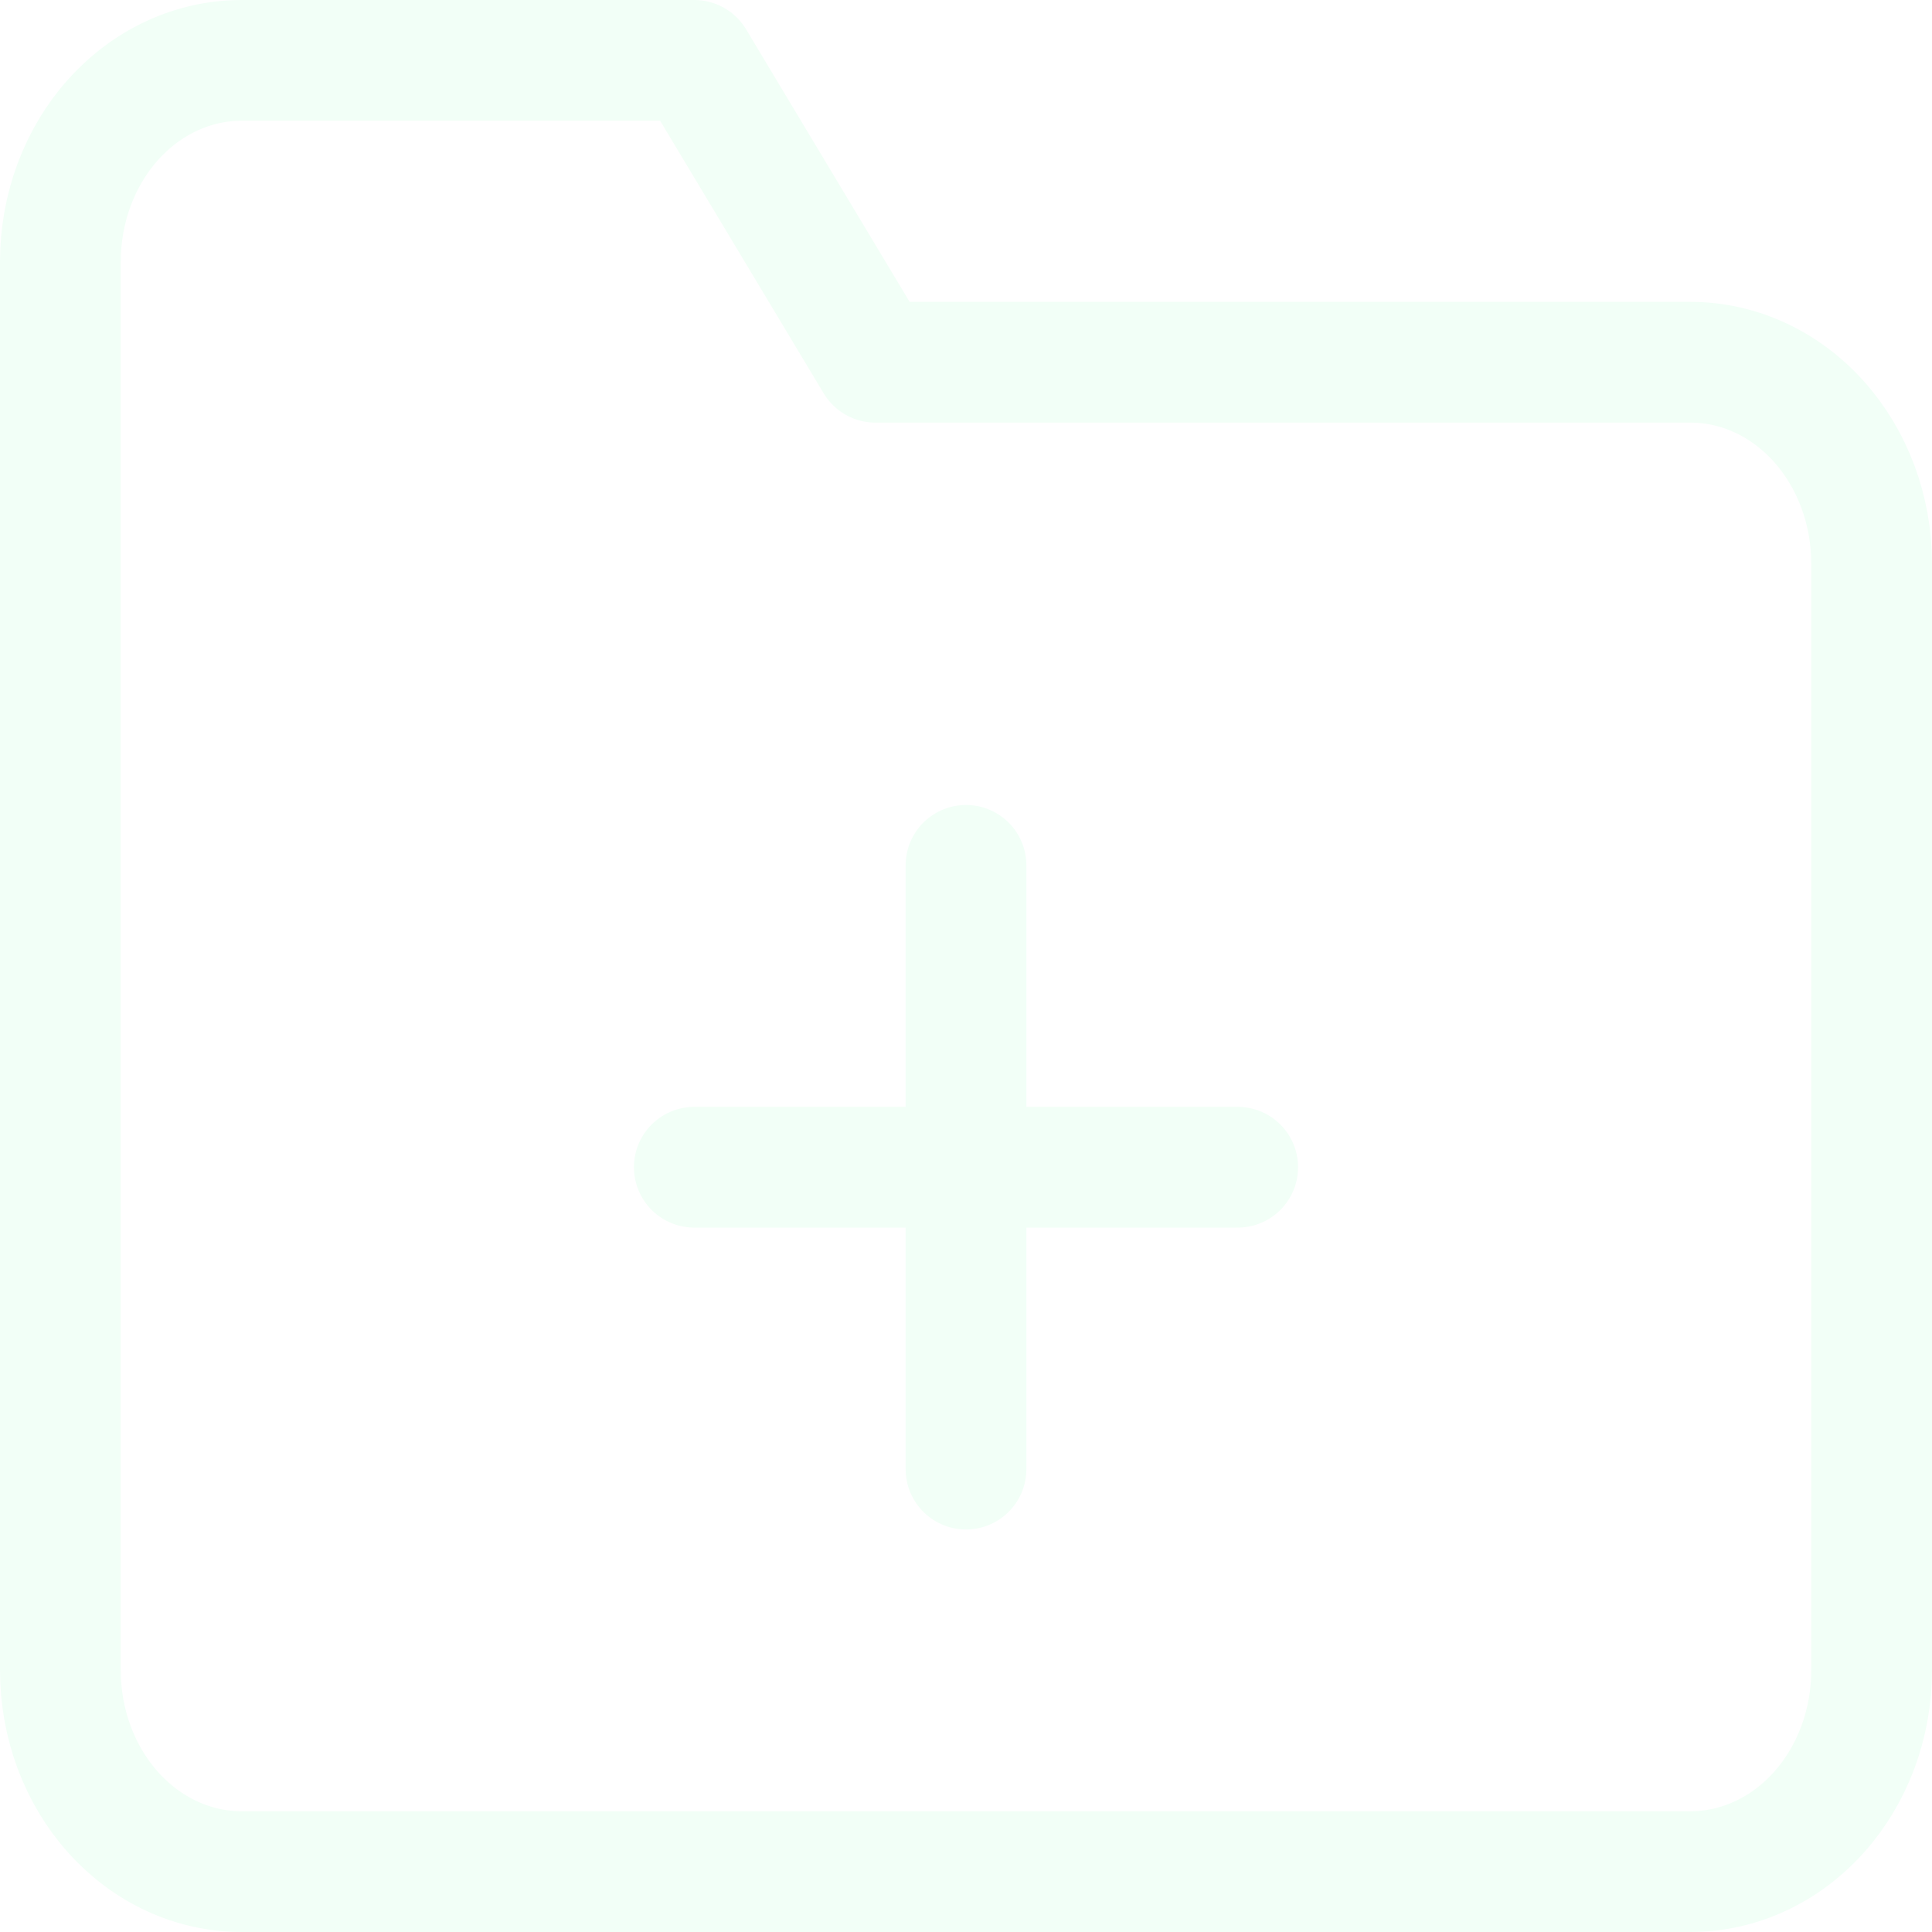
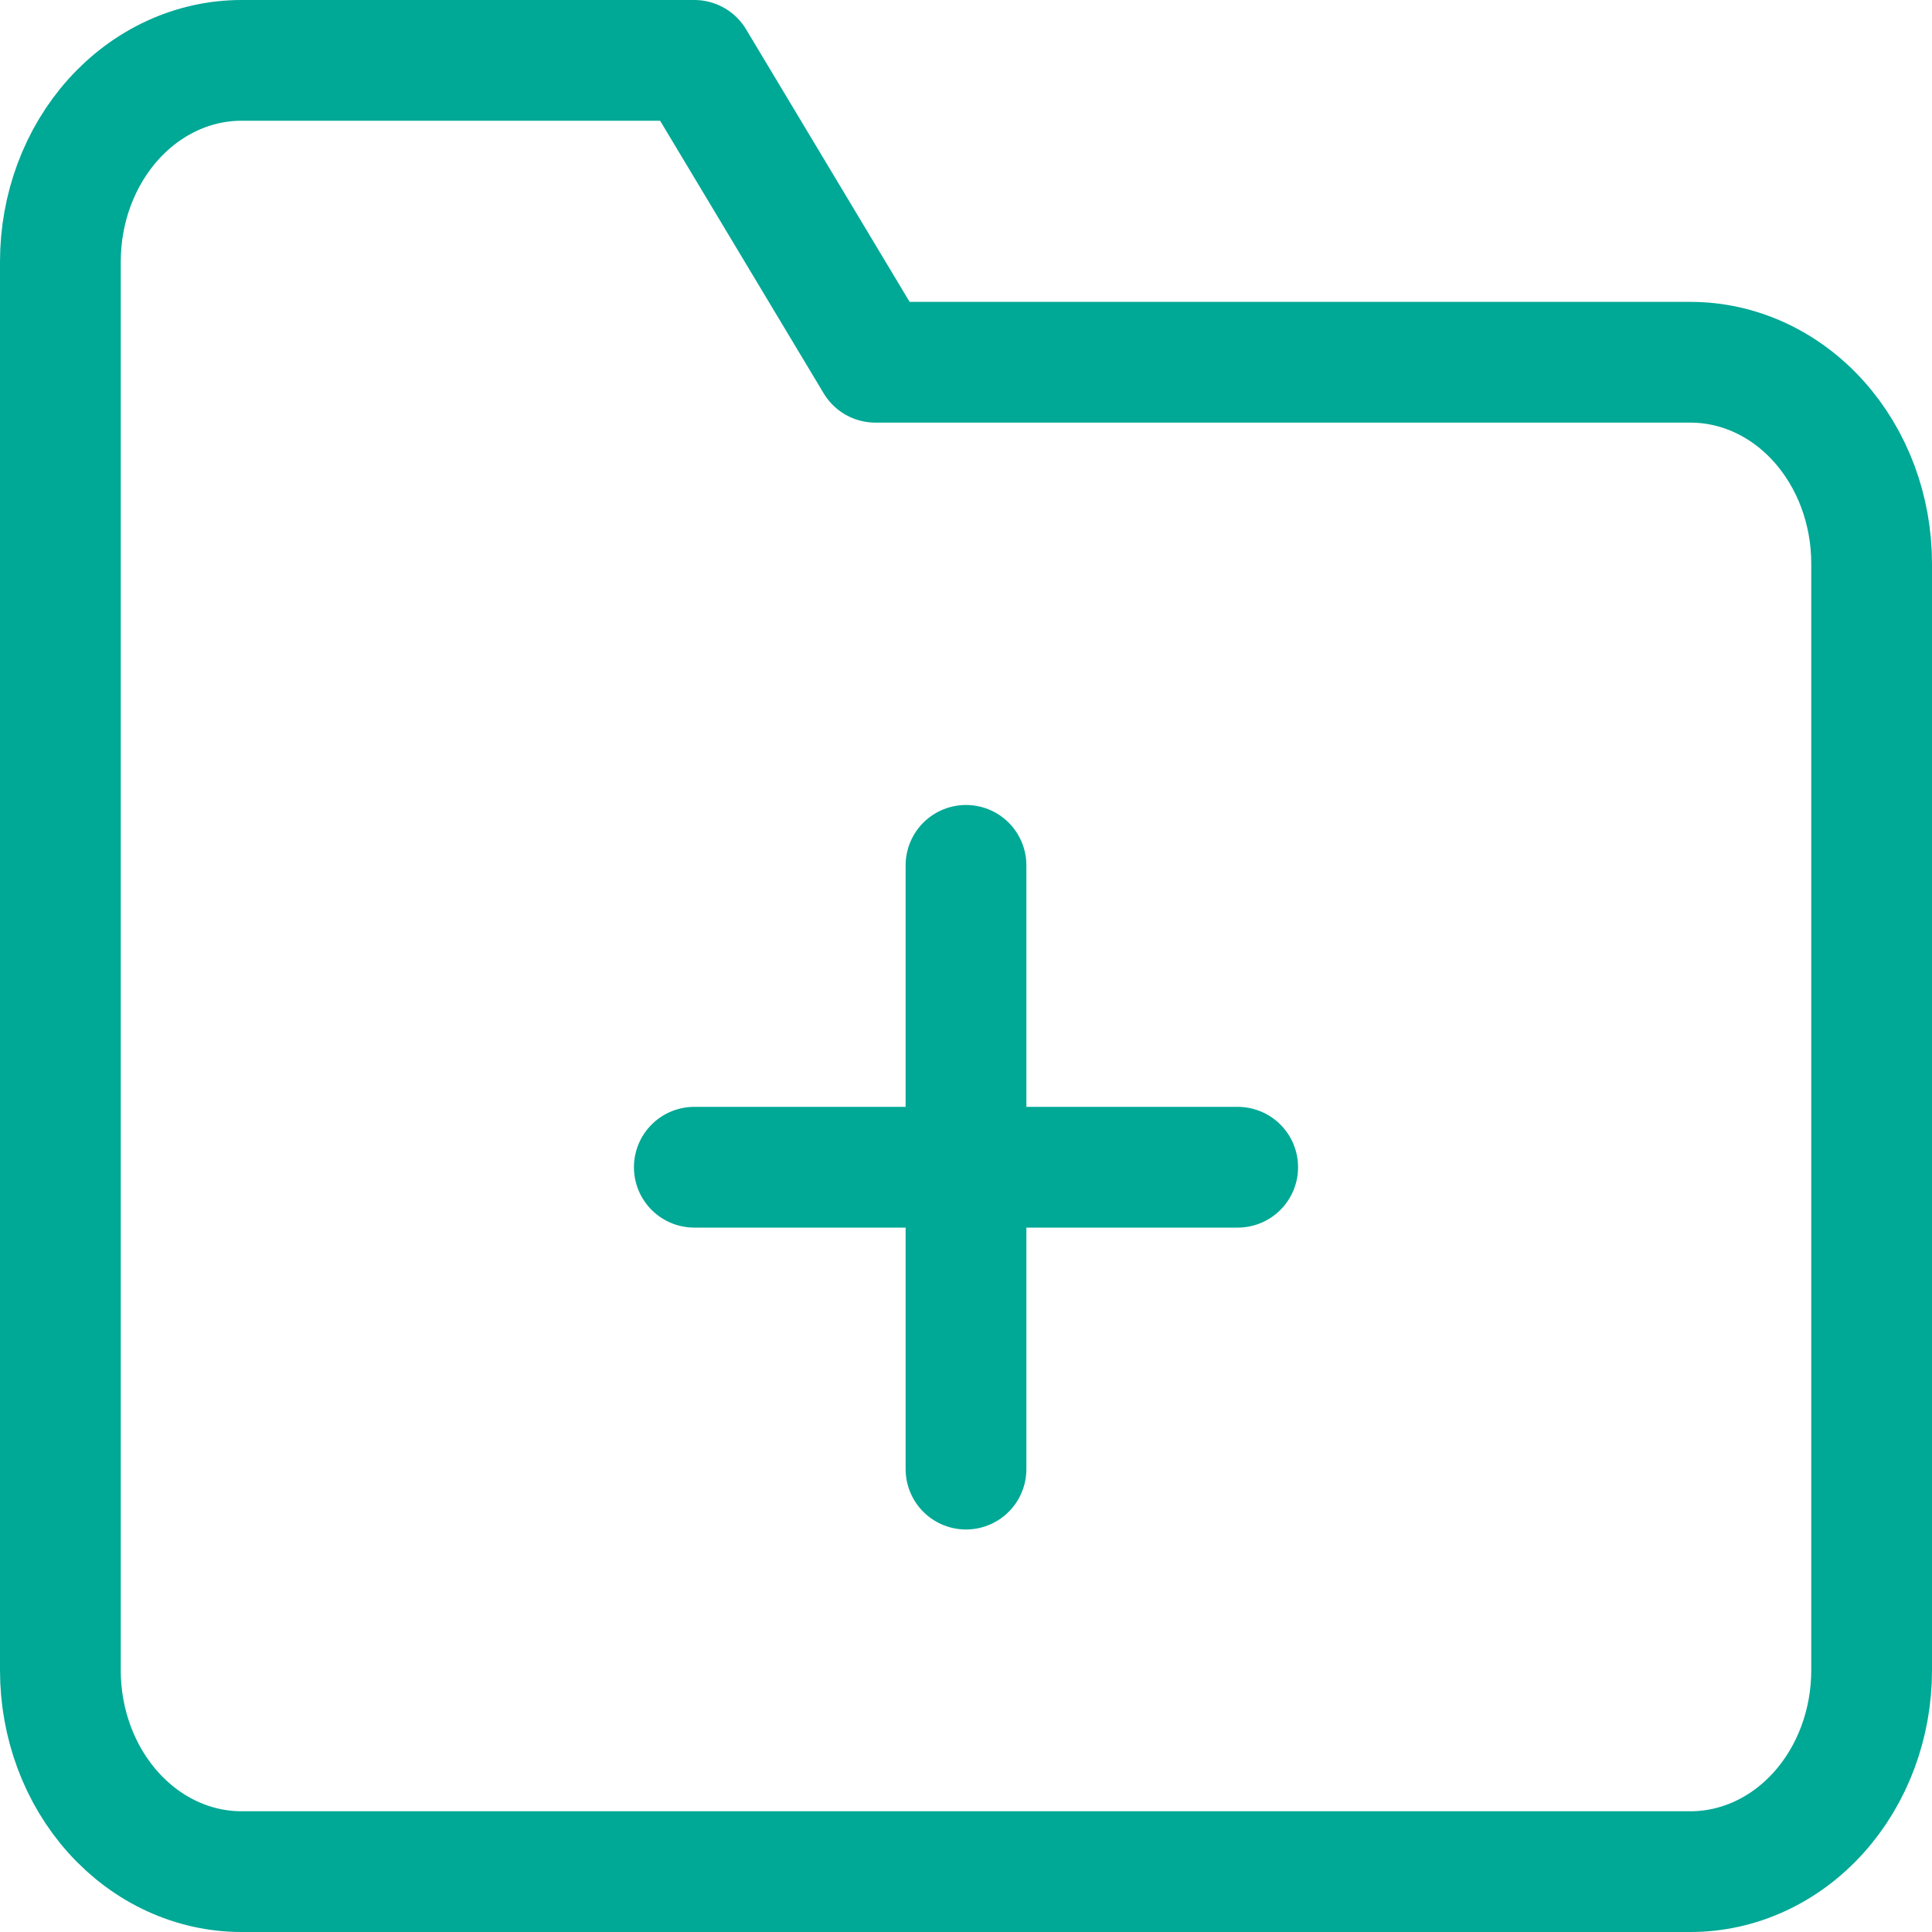
<svg xmlns="http://www.w3.org/2000/svg" width="64" height="64" viewBox="0 0 64 64" fill="none">
-   <path d="M62 55.333C62 57.101 61.368 58.797 60.243 60.047C59.117 61.298 57.591 62 56 62H8C6.409 62 4.883 61.298 3.757 60.047C2.632 58.797 2 57.101 2 55.333V8.667C2 6.899 2.632 5.203 3.757 3.953C4.883 2.702 6.409 2 8 2H23L29 12H56C57.591 12 59.117 12.702 60.243 13.953C61.368 15.203 62 16.899 62 18.667V55.333Z" stroke="#F2FFF7" stroke-width="4" stroke-linecap="round" stroke-linejoin="round" />
-   <path d="M32 28.666V48.666" stroke="#F2FFF7" stroke-width="4" stroke-linecap="round" stroke-linejoin="round" />
-   <path d="M23 38.666H41" stroke="#F2FFF7" stroke-width="4" stroke-linecap="round" stroke-linejoin="round" />
+   <path d="M62 55.333C62 57.101 61.368 58.797 60.243 60.047C59.117 61.298 57.591 62 56 62H8C6.409 62 4.883 61.298 3.757 60.047C2.632 58.797 2 57.101 2 55.333V8.667C2 6.899 2.632 5.203 3.757 3.953C4.883 2.702 6.409 2 8 2H23L29 12H56C57.591 12 59.117 12.702 60.243 13.953C61.368 15.203 62 16.899 62 18.667V55.333Z" stroke="#00A896" stroke-width="4" stroke-linecap="round" stroke-linejoin="round" />
+   <path d="M32 28.666V48.666" stroke="#00A896" stroke-width="4" stroke-linecap="round" stroke-linejoin="round" />
+   <path d="M23 38.666H41" stroke="#00A896" stroke-width="4" stroke-linecap="round" stroke-linejoin="round" />
</svg>
